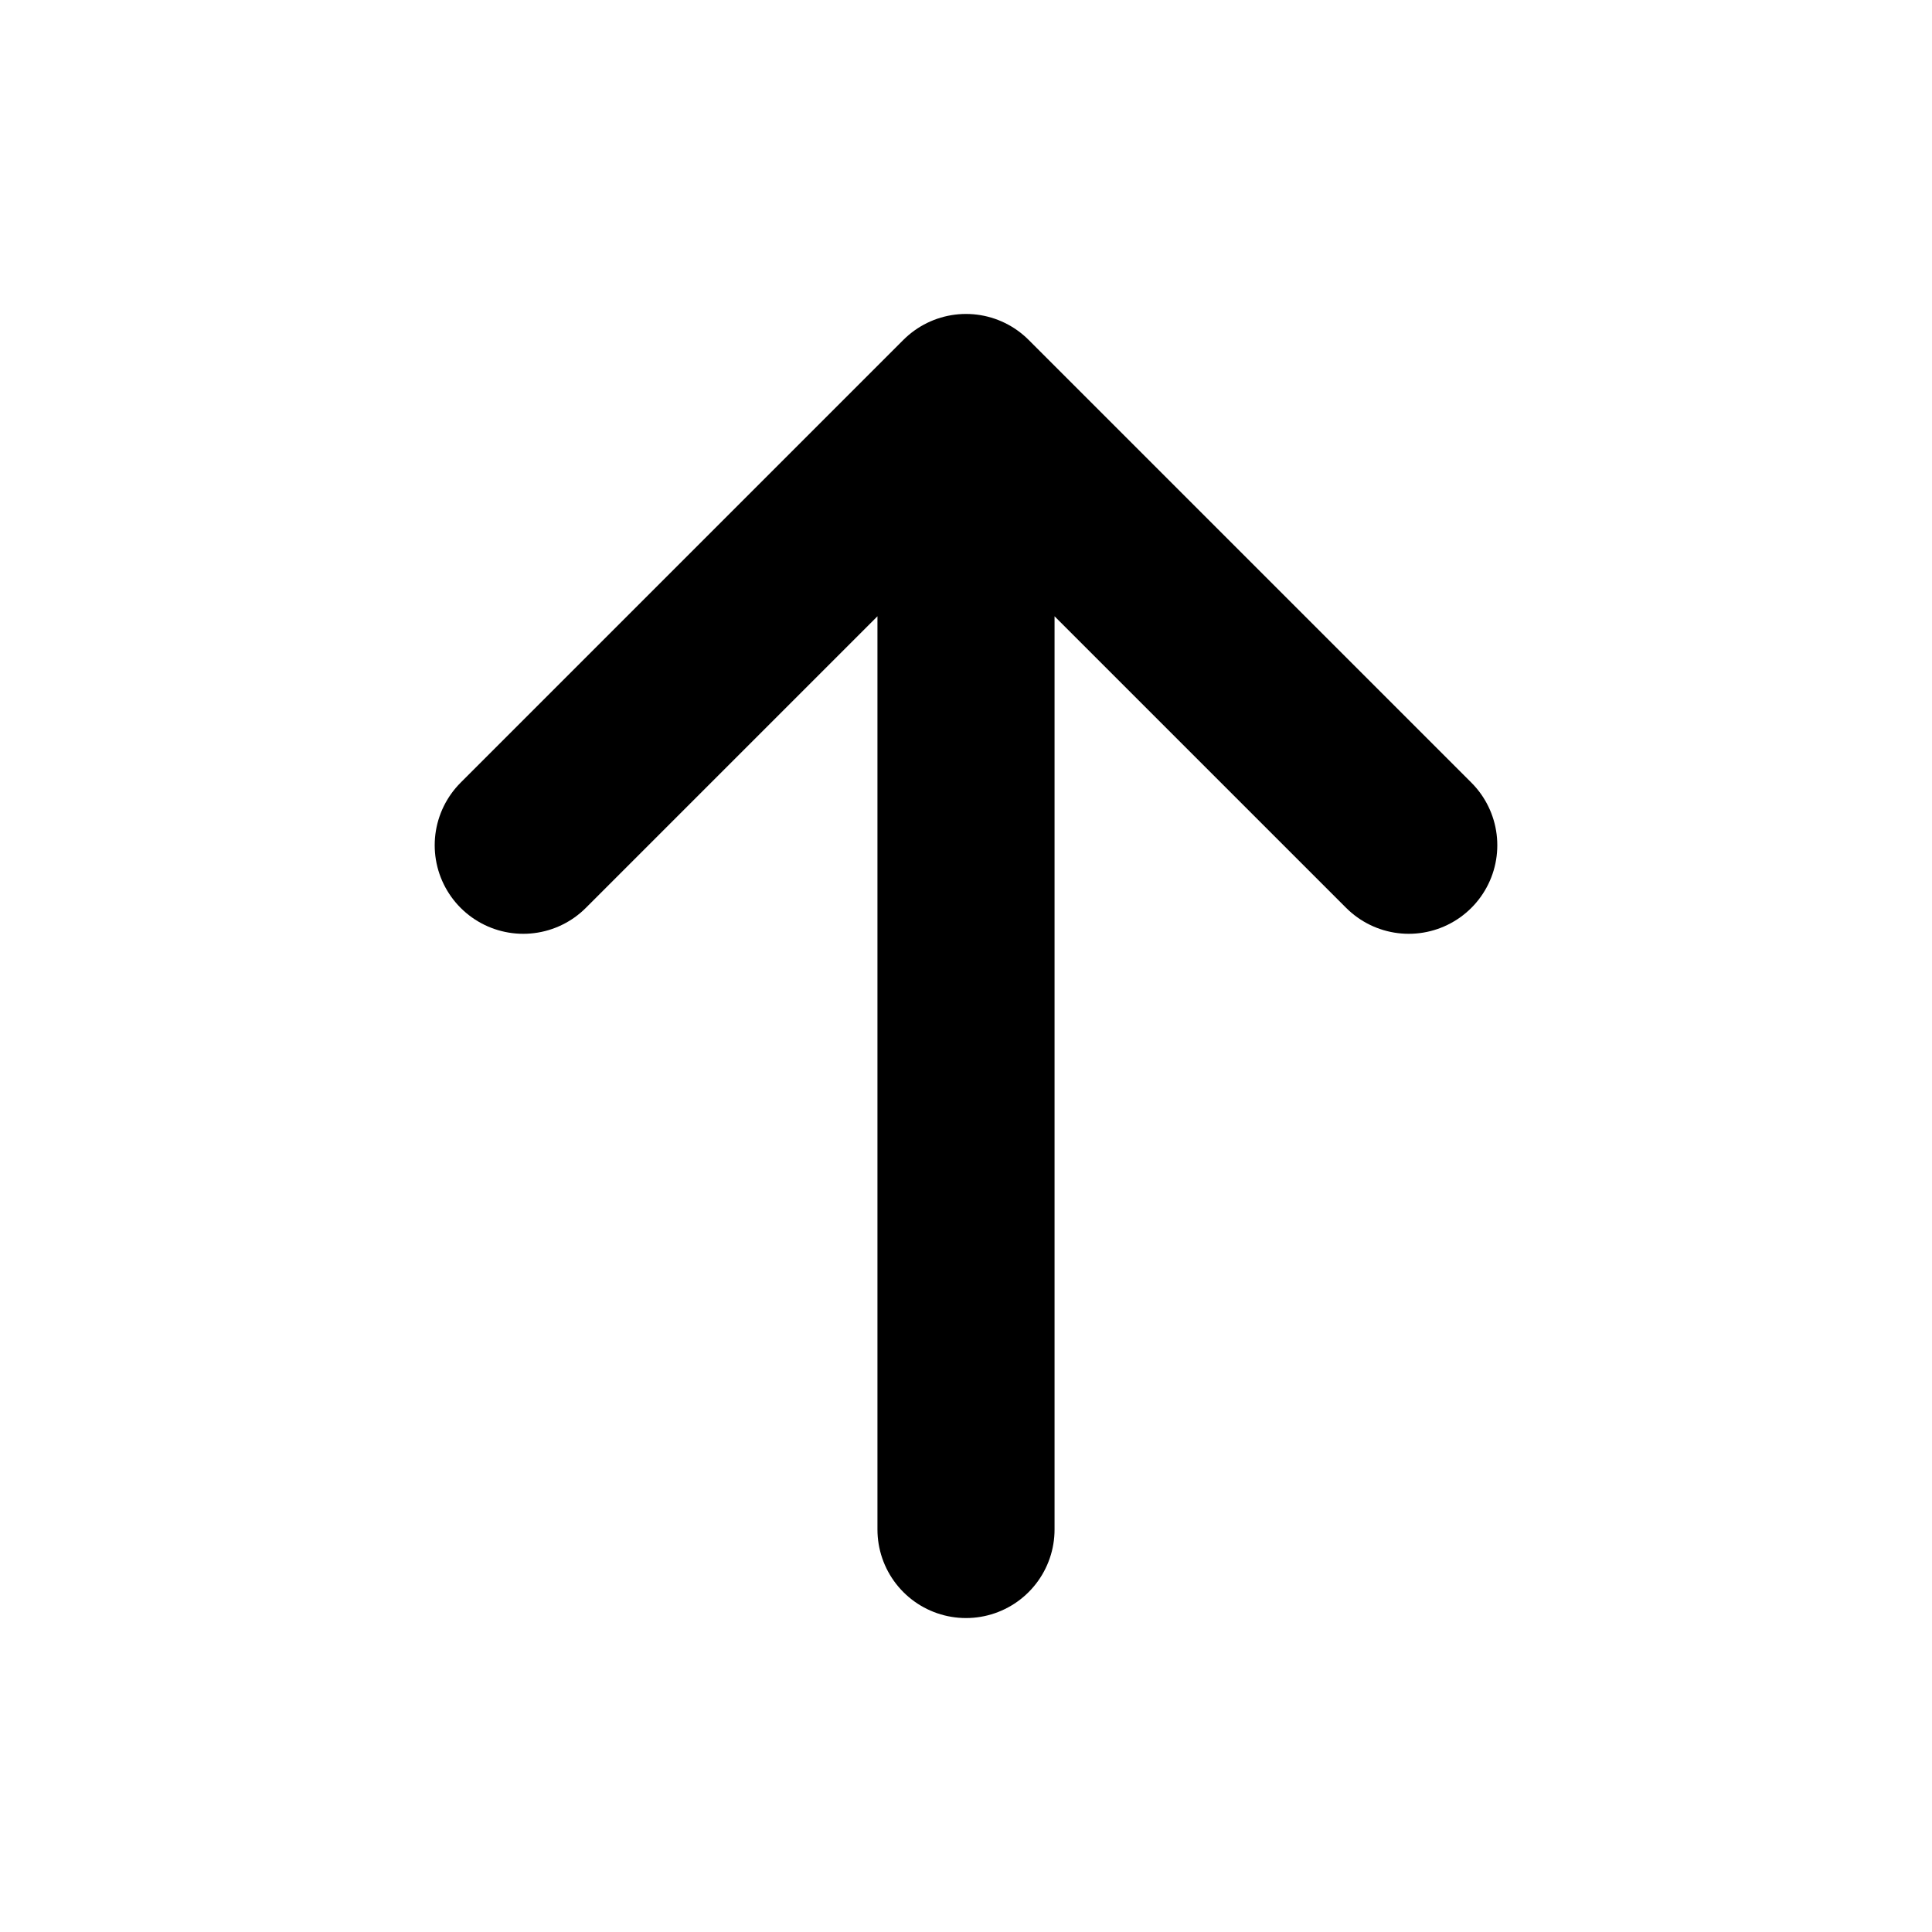
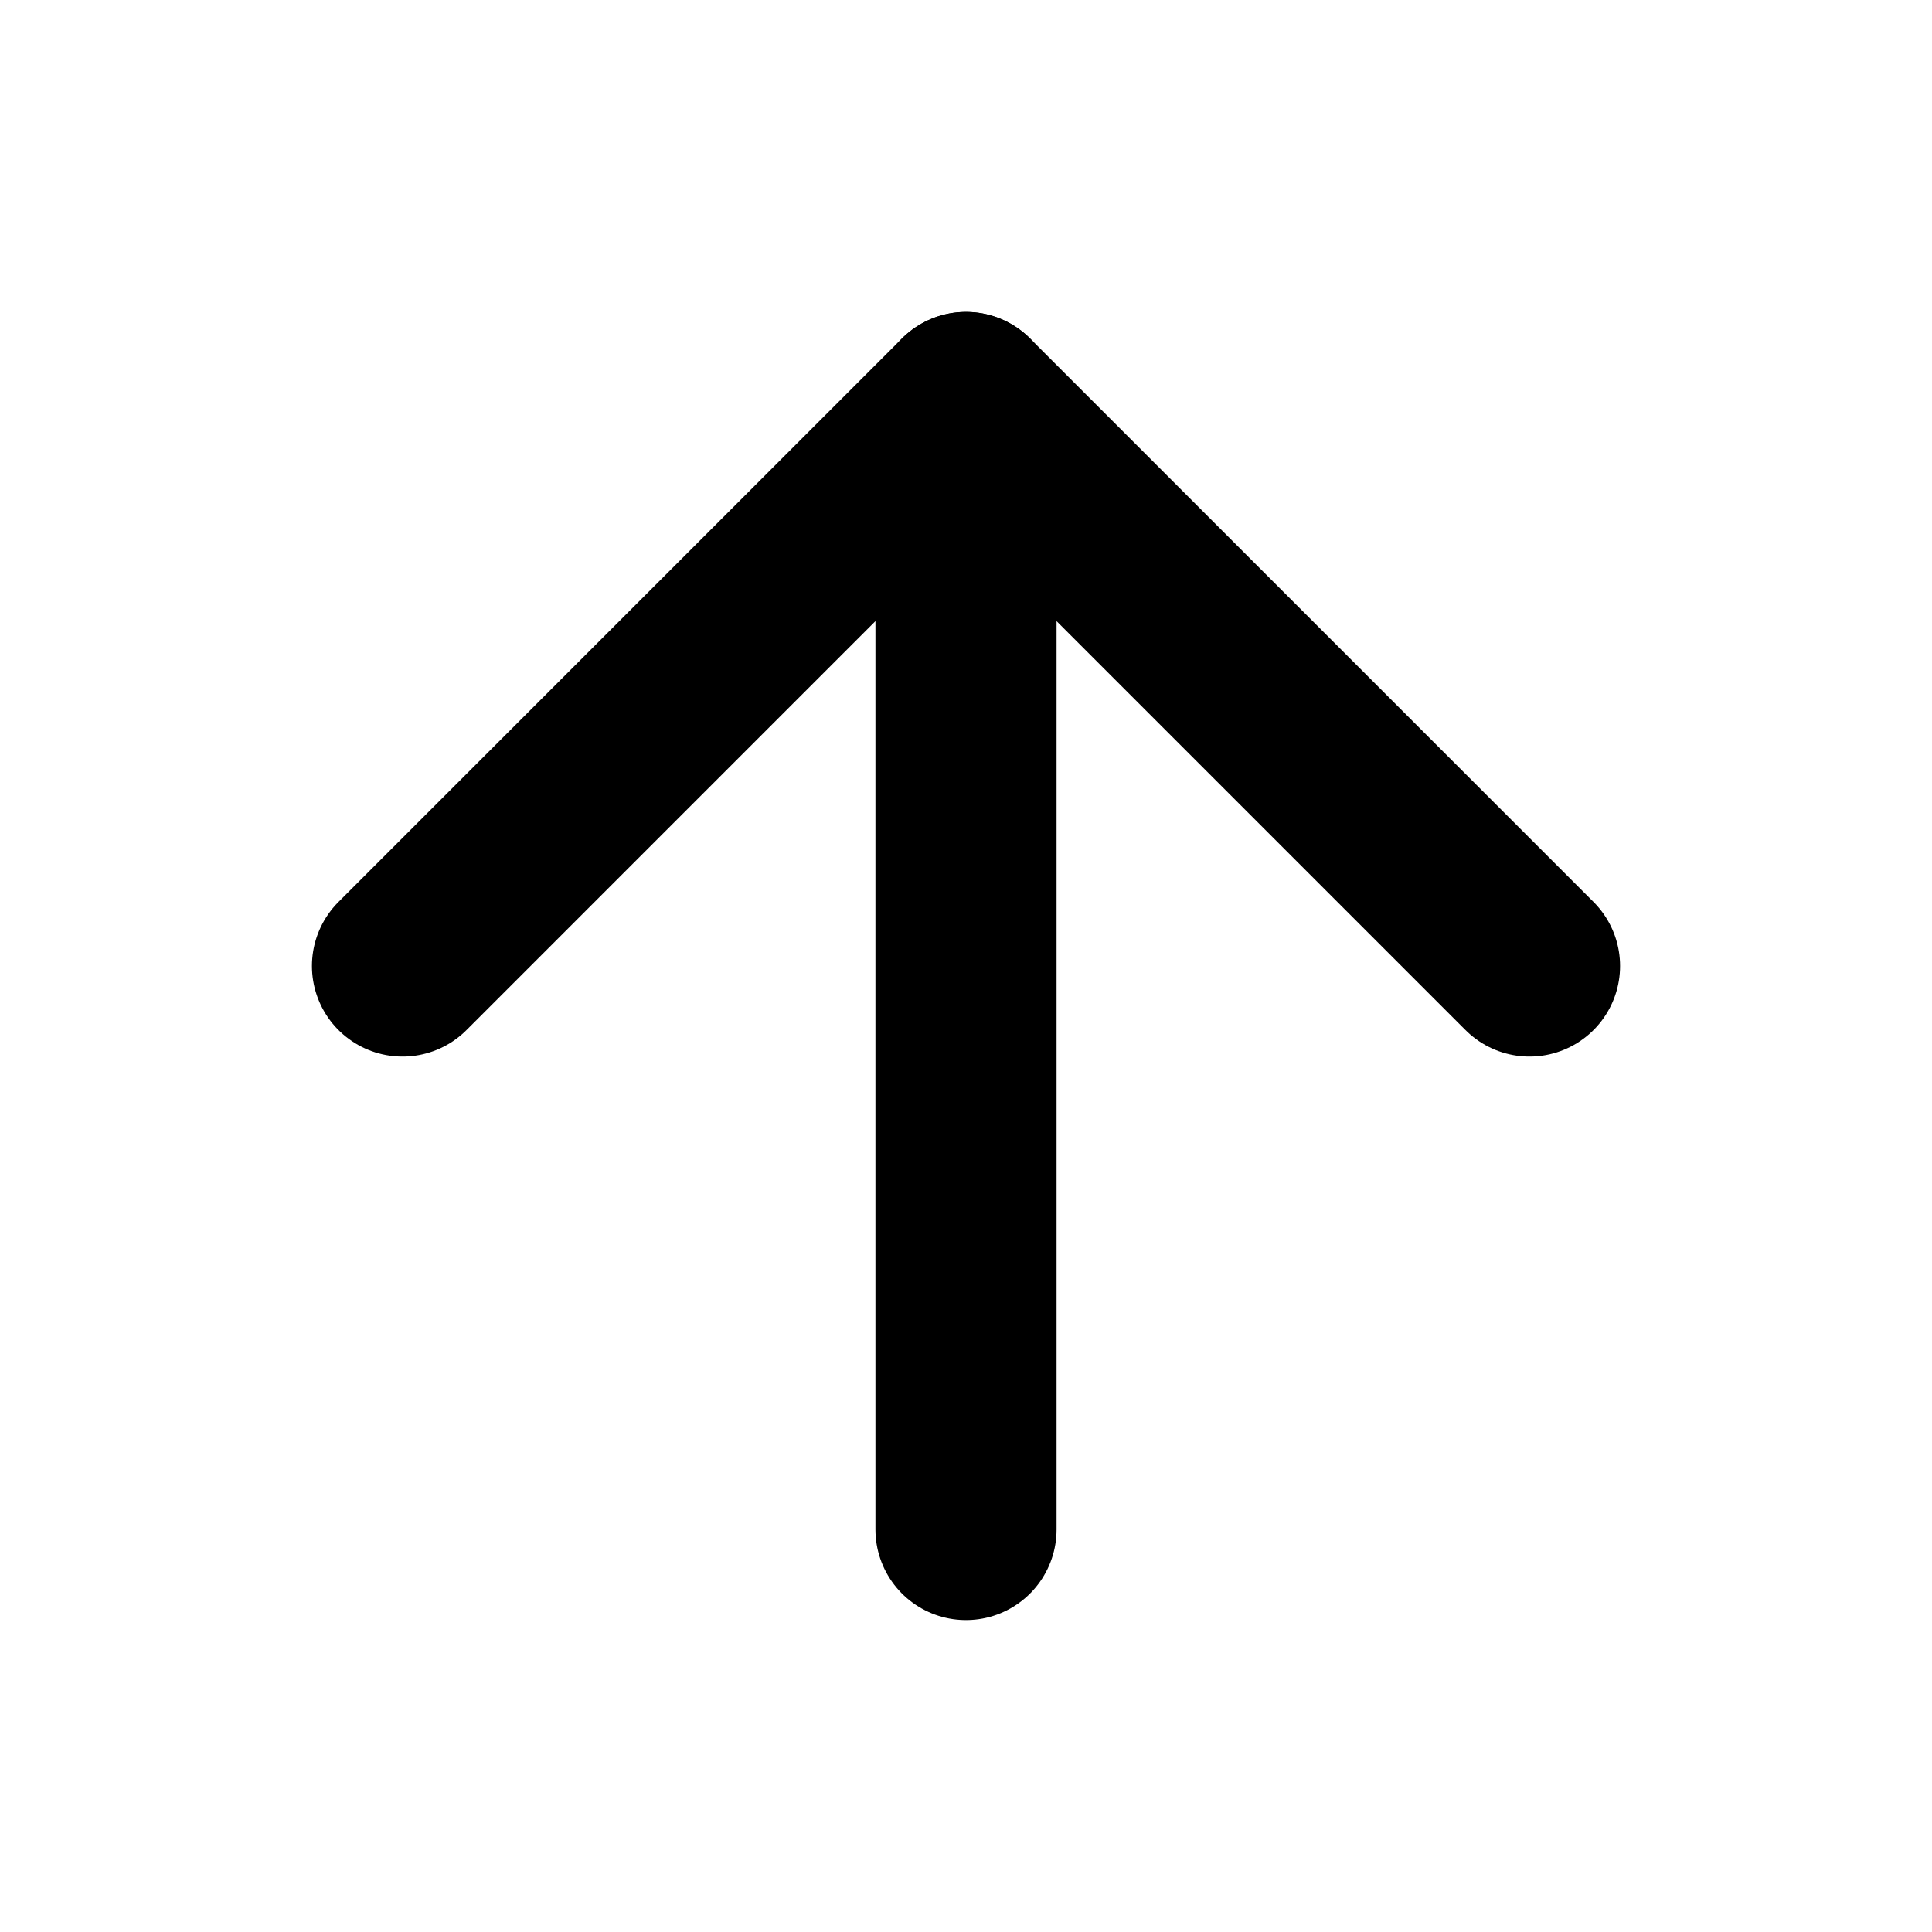
- <svg xmlns="http://www.w3.org/2000/svg" viewBox="0 0 24 24">
-   <path d="M12 19V5M6.5 10.5L12 5l5.5 5.5" fill="none" stroke="#000" stroke-width="2.2" stroke-linecap="round" stroke-linejoin="round" />
+ <svg xmlns="http://www.w3.org/2000/svg" viewBox="0 0 24 24" fill="none" stroke="#000" stroke-width="2.25" stroke-linecap="round" stroke-linejoin="round">
+   <path d="m5 12 7-7 7 7" />
+   <path d="M12 19V5" />
</svg>
